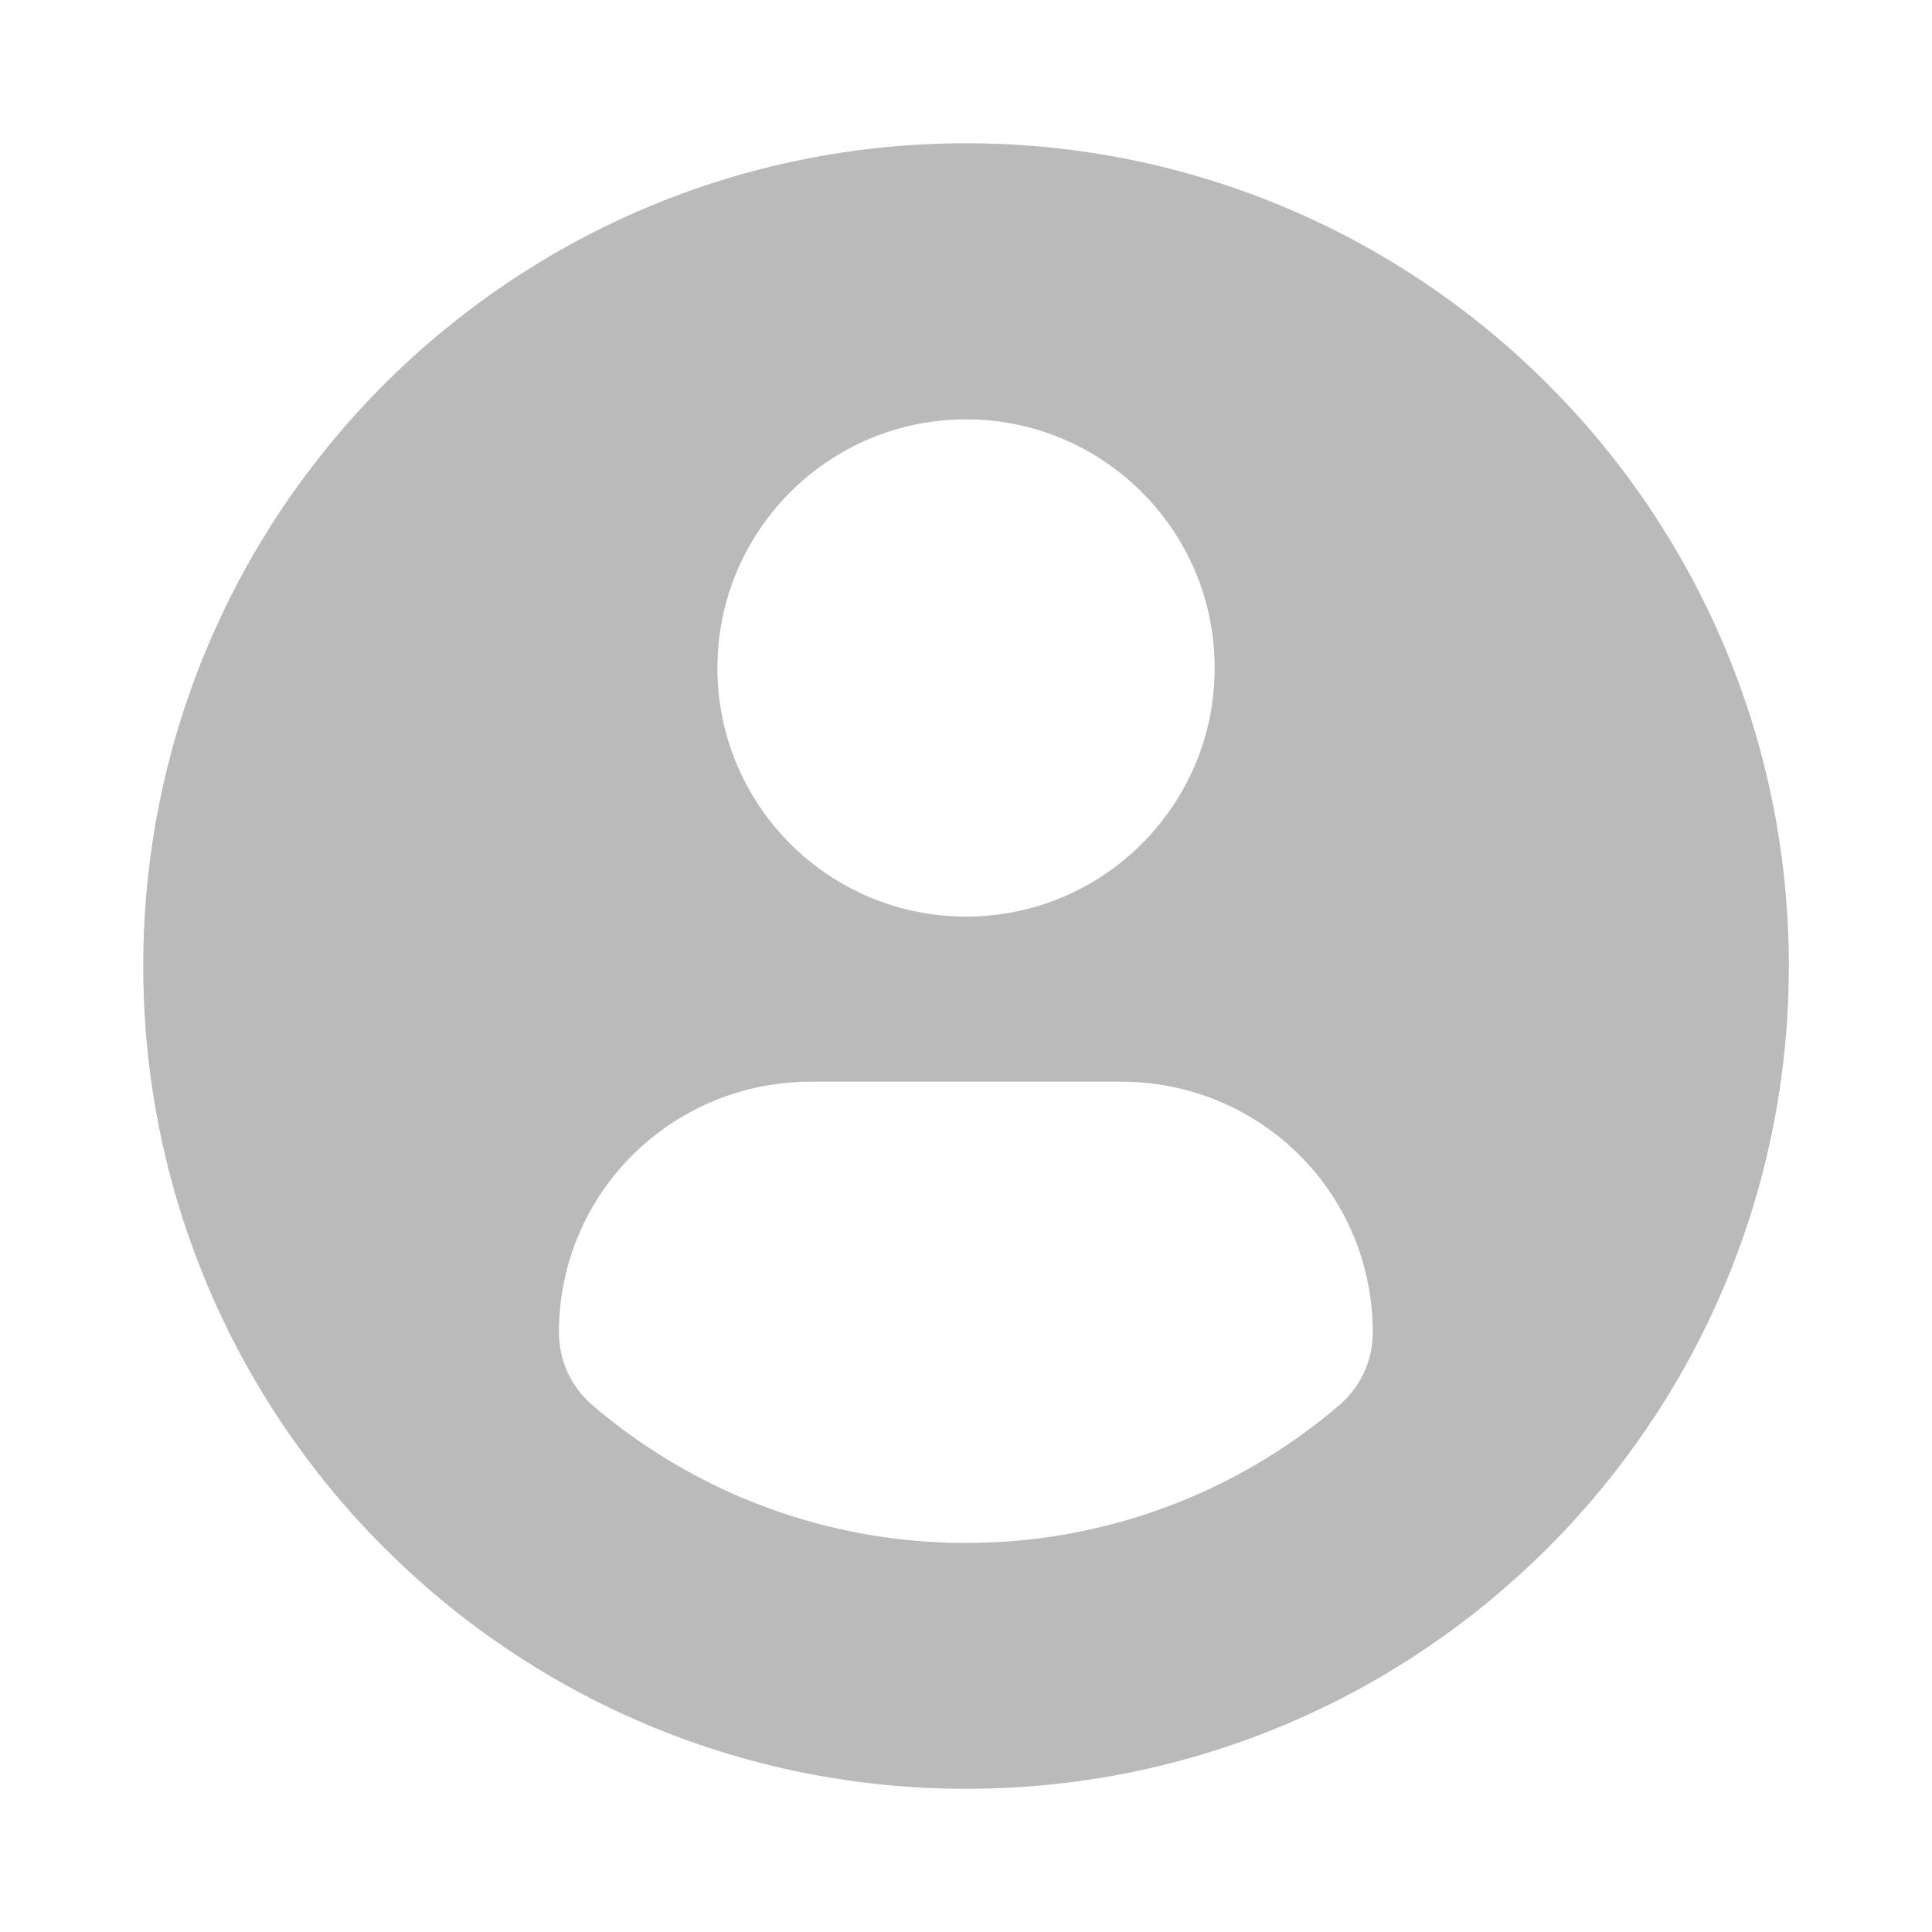
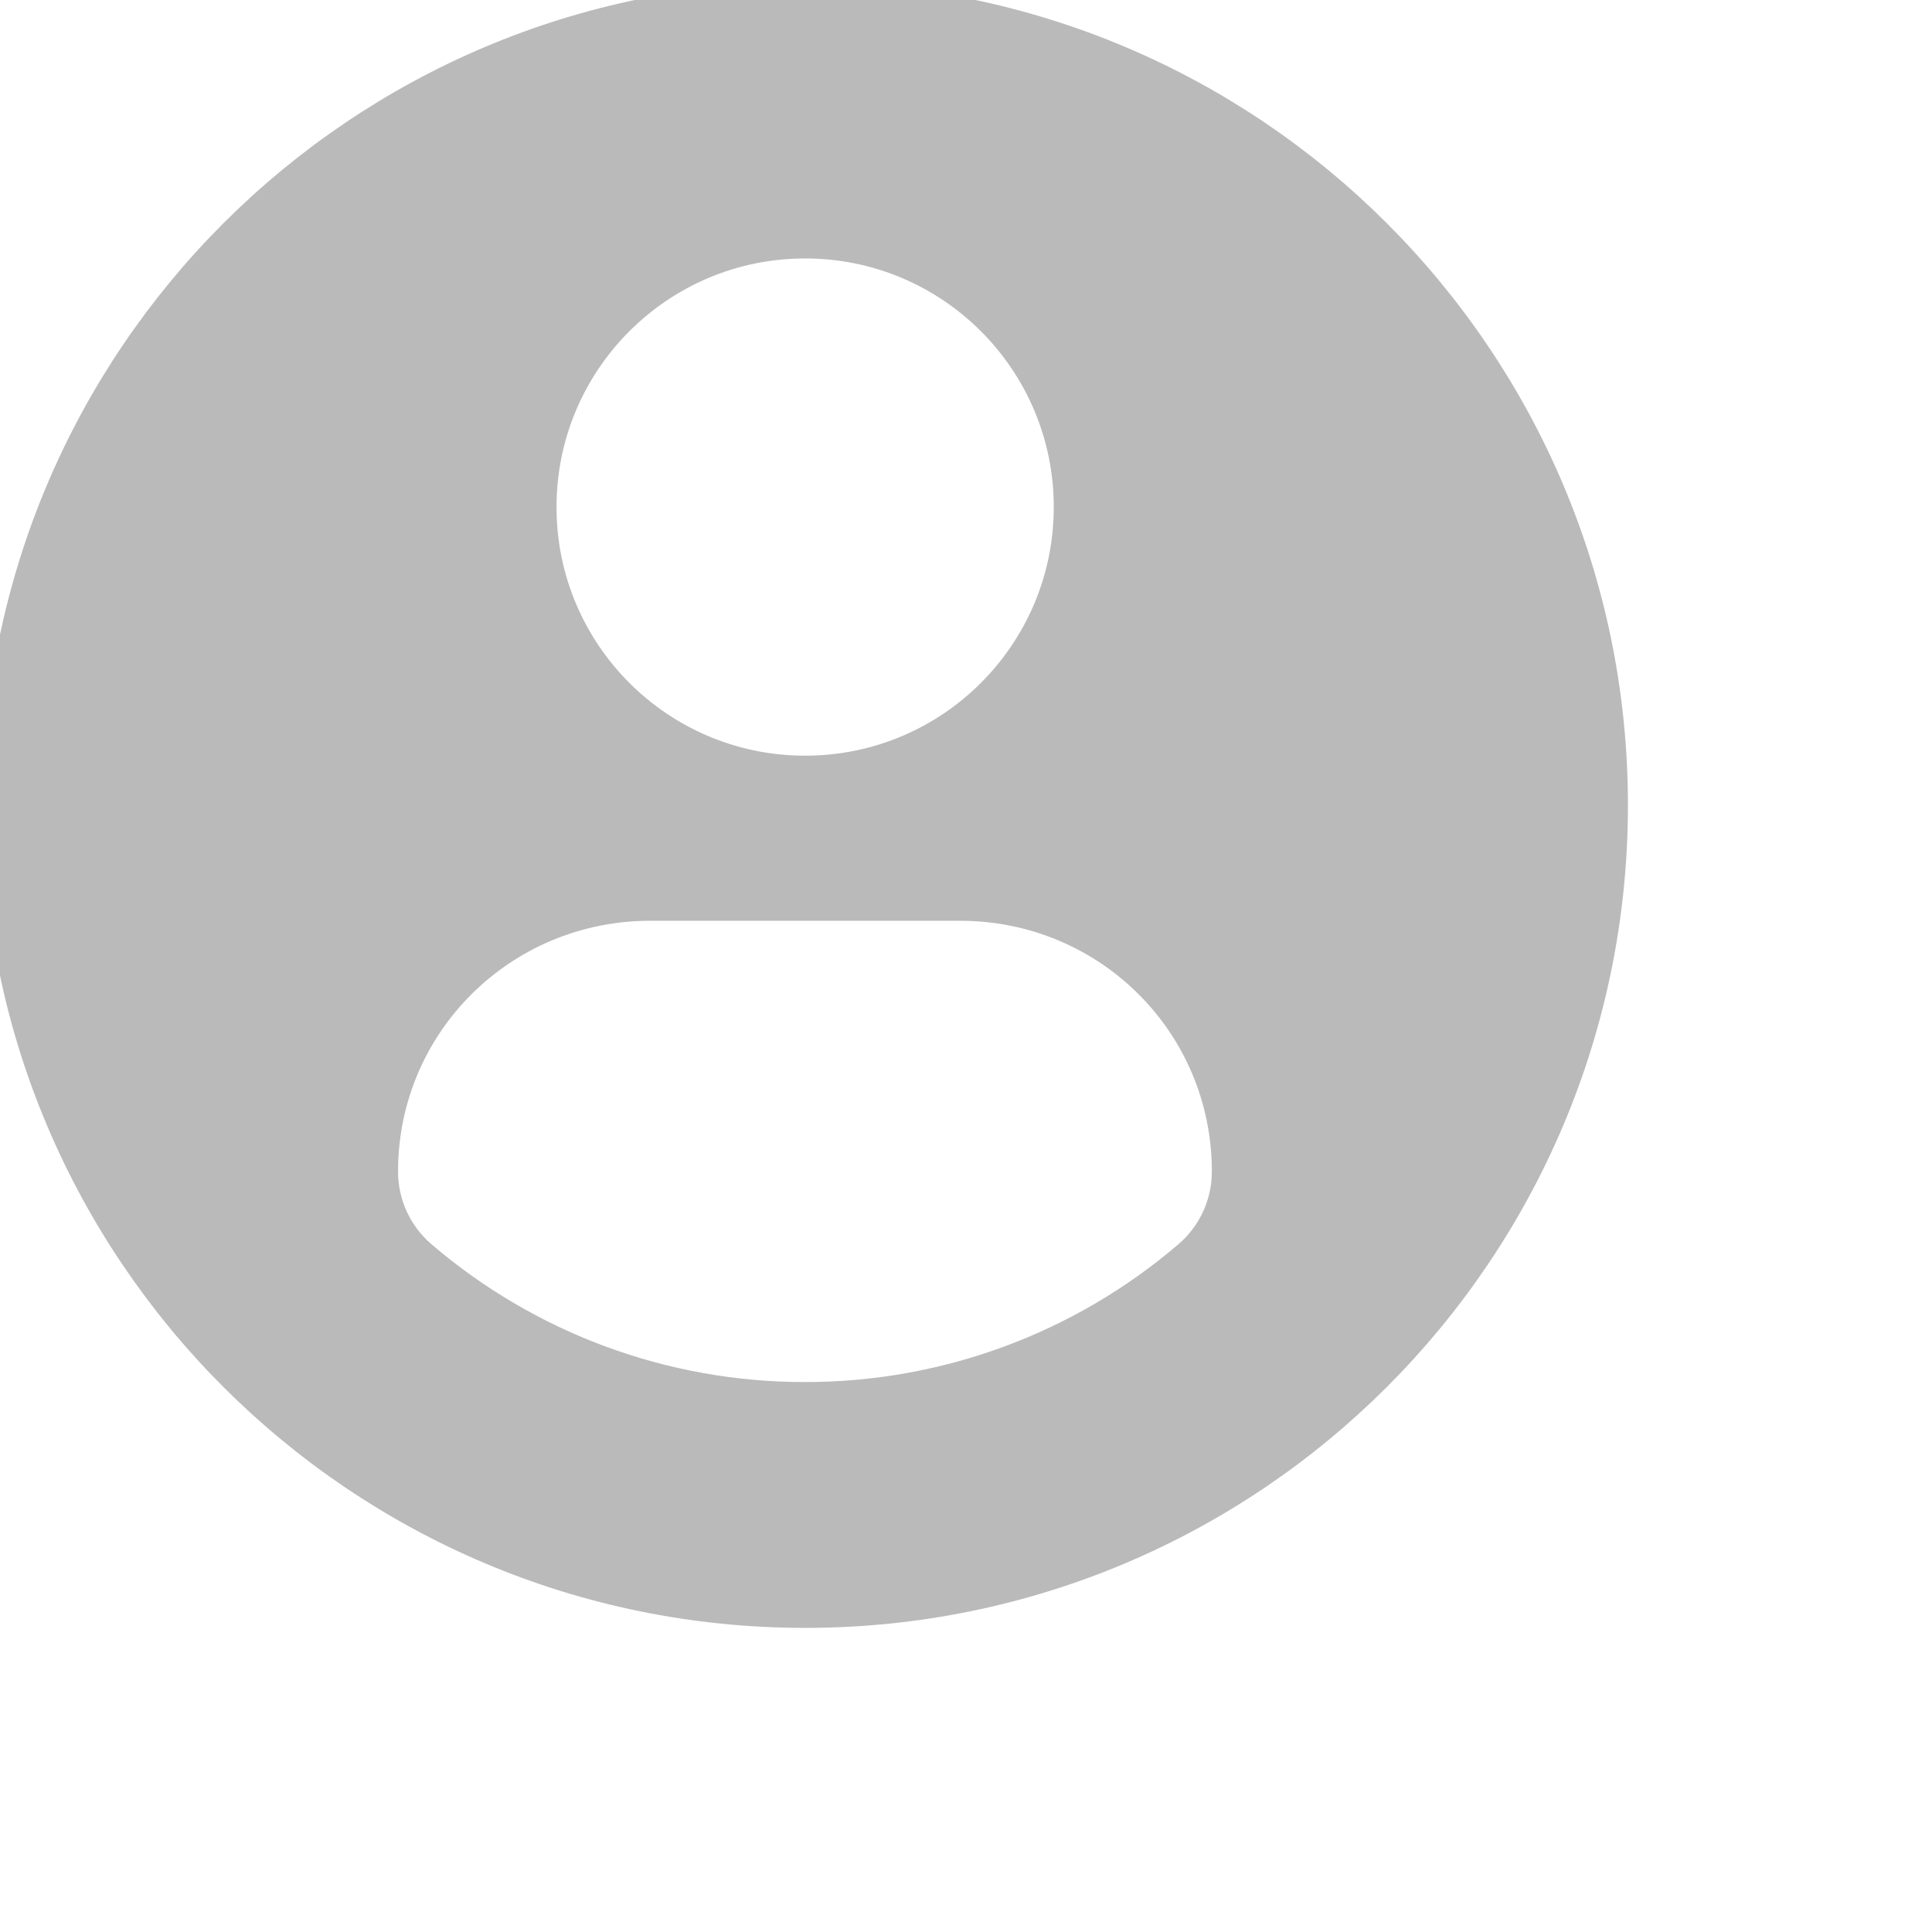
- <svg xml:space="preserve" fill="#bababa" stroke="#bababa" viewBox="-4.55 -4.55 54.63 54.63">
+ <svg xmlns="http://www.w3.org/2000/svg" xml:space="preserve" fill="#bababa" stroke="#bababa" viewBox="0 0 54.63 54.63">
  <path d="M22.766.001C10.194.001 0 10.193 0 22.766s10.193 22.765 22.766 22.765c12.574 0 22.766-10.192 22.766-22.765S35.34.001 22.766.001zm0 6.807a7.53 7.53 0 1 1 .001 15.06 7.53 7.53 0 0 1-.001-15.06zm-.005 32.771a16.7 16.7 0 0 1-10.88-4.012 3.2 3.2 0 0 1-1.126-2.439c0-4.217 3.413-7.592 7.631-7.592h8.762c4.219 0 7.619 3.375 7.619 7.592a3.2 3.2 0 0 1-1.125 2.438 16.7 16.7 0 0 1-10.881 4.013z" />
</svg>
